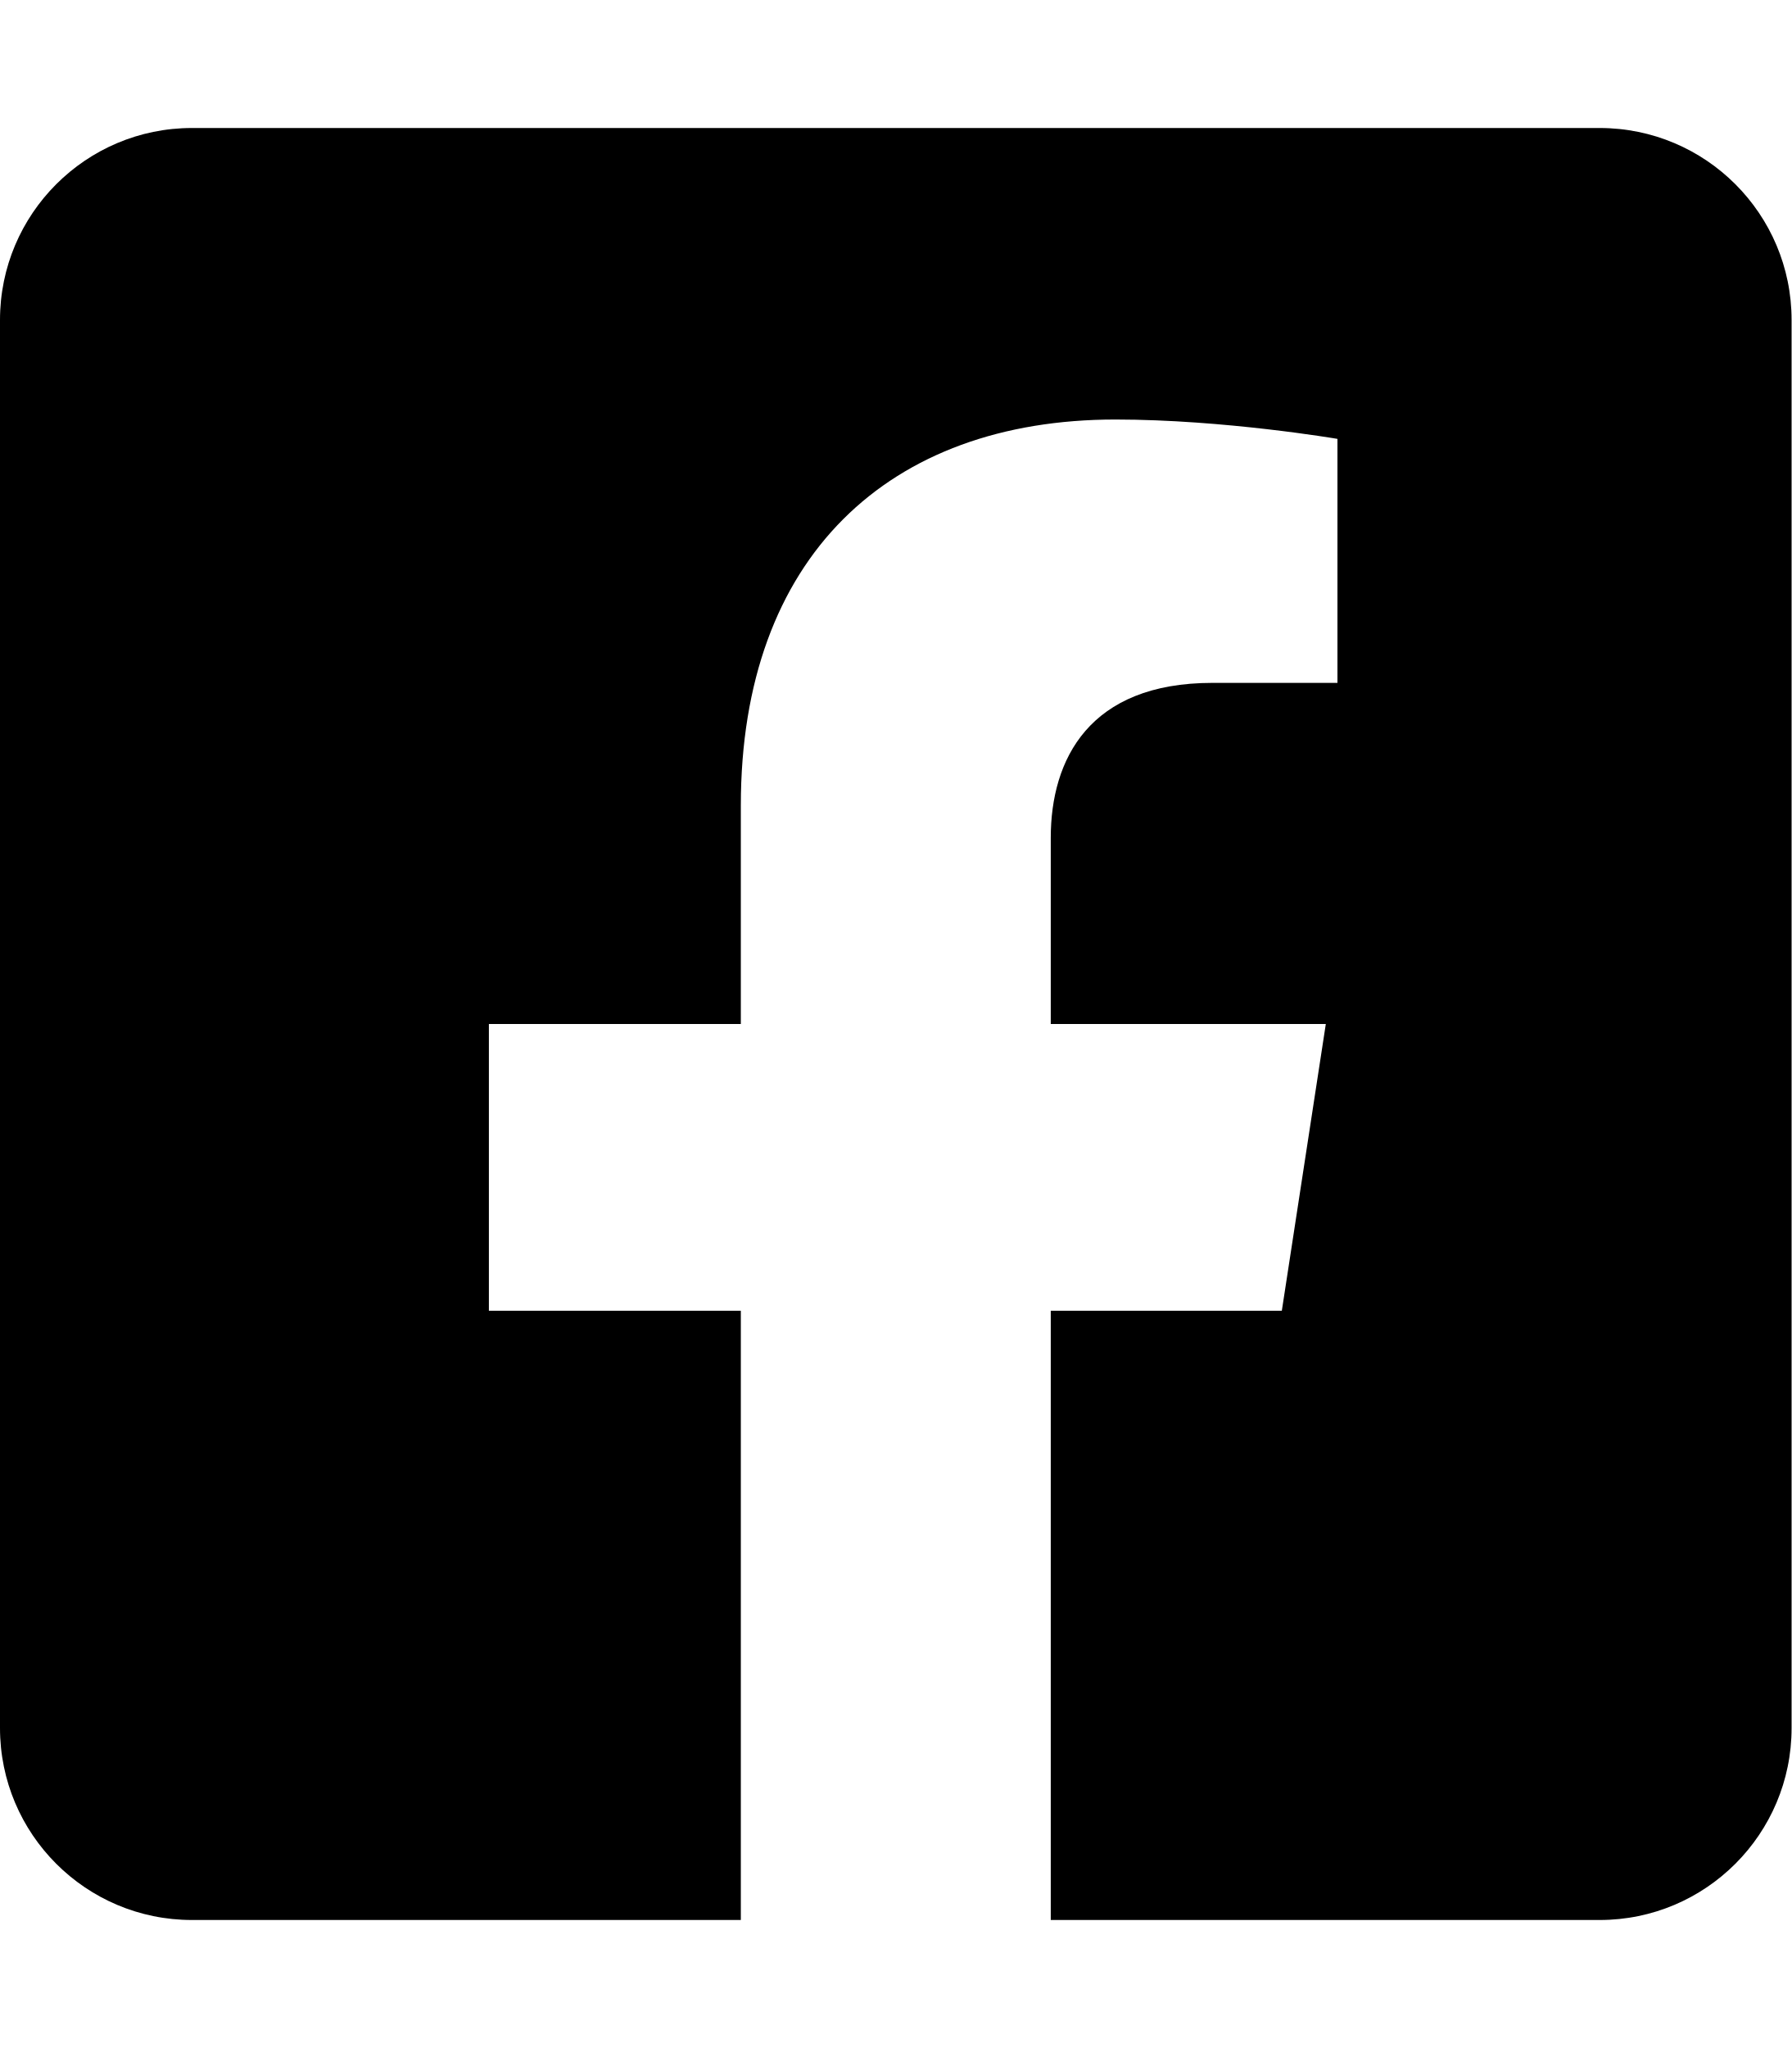
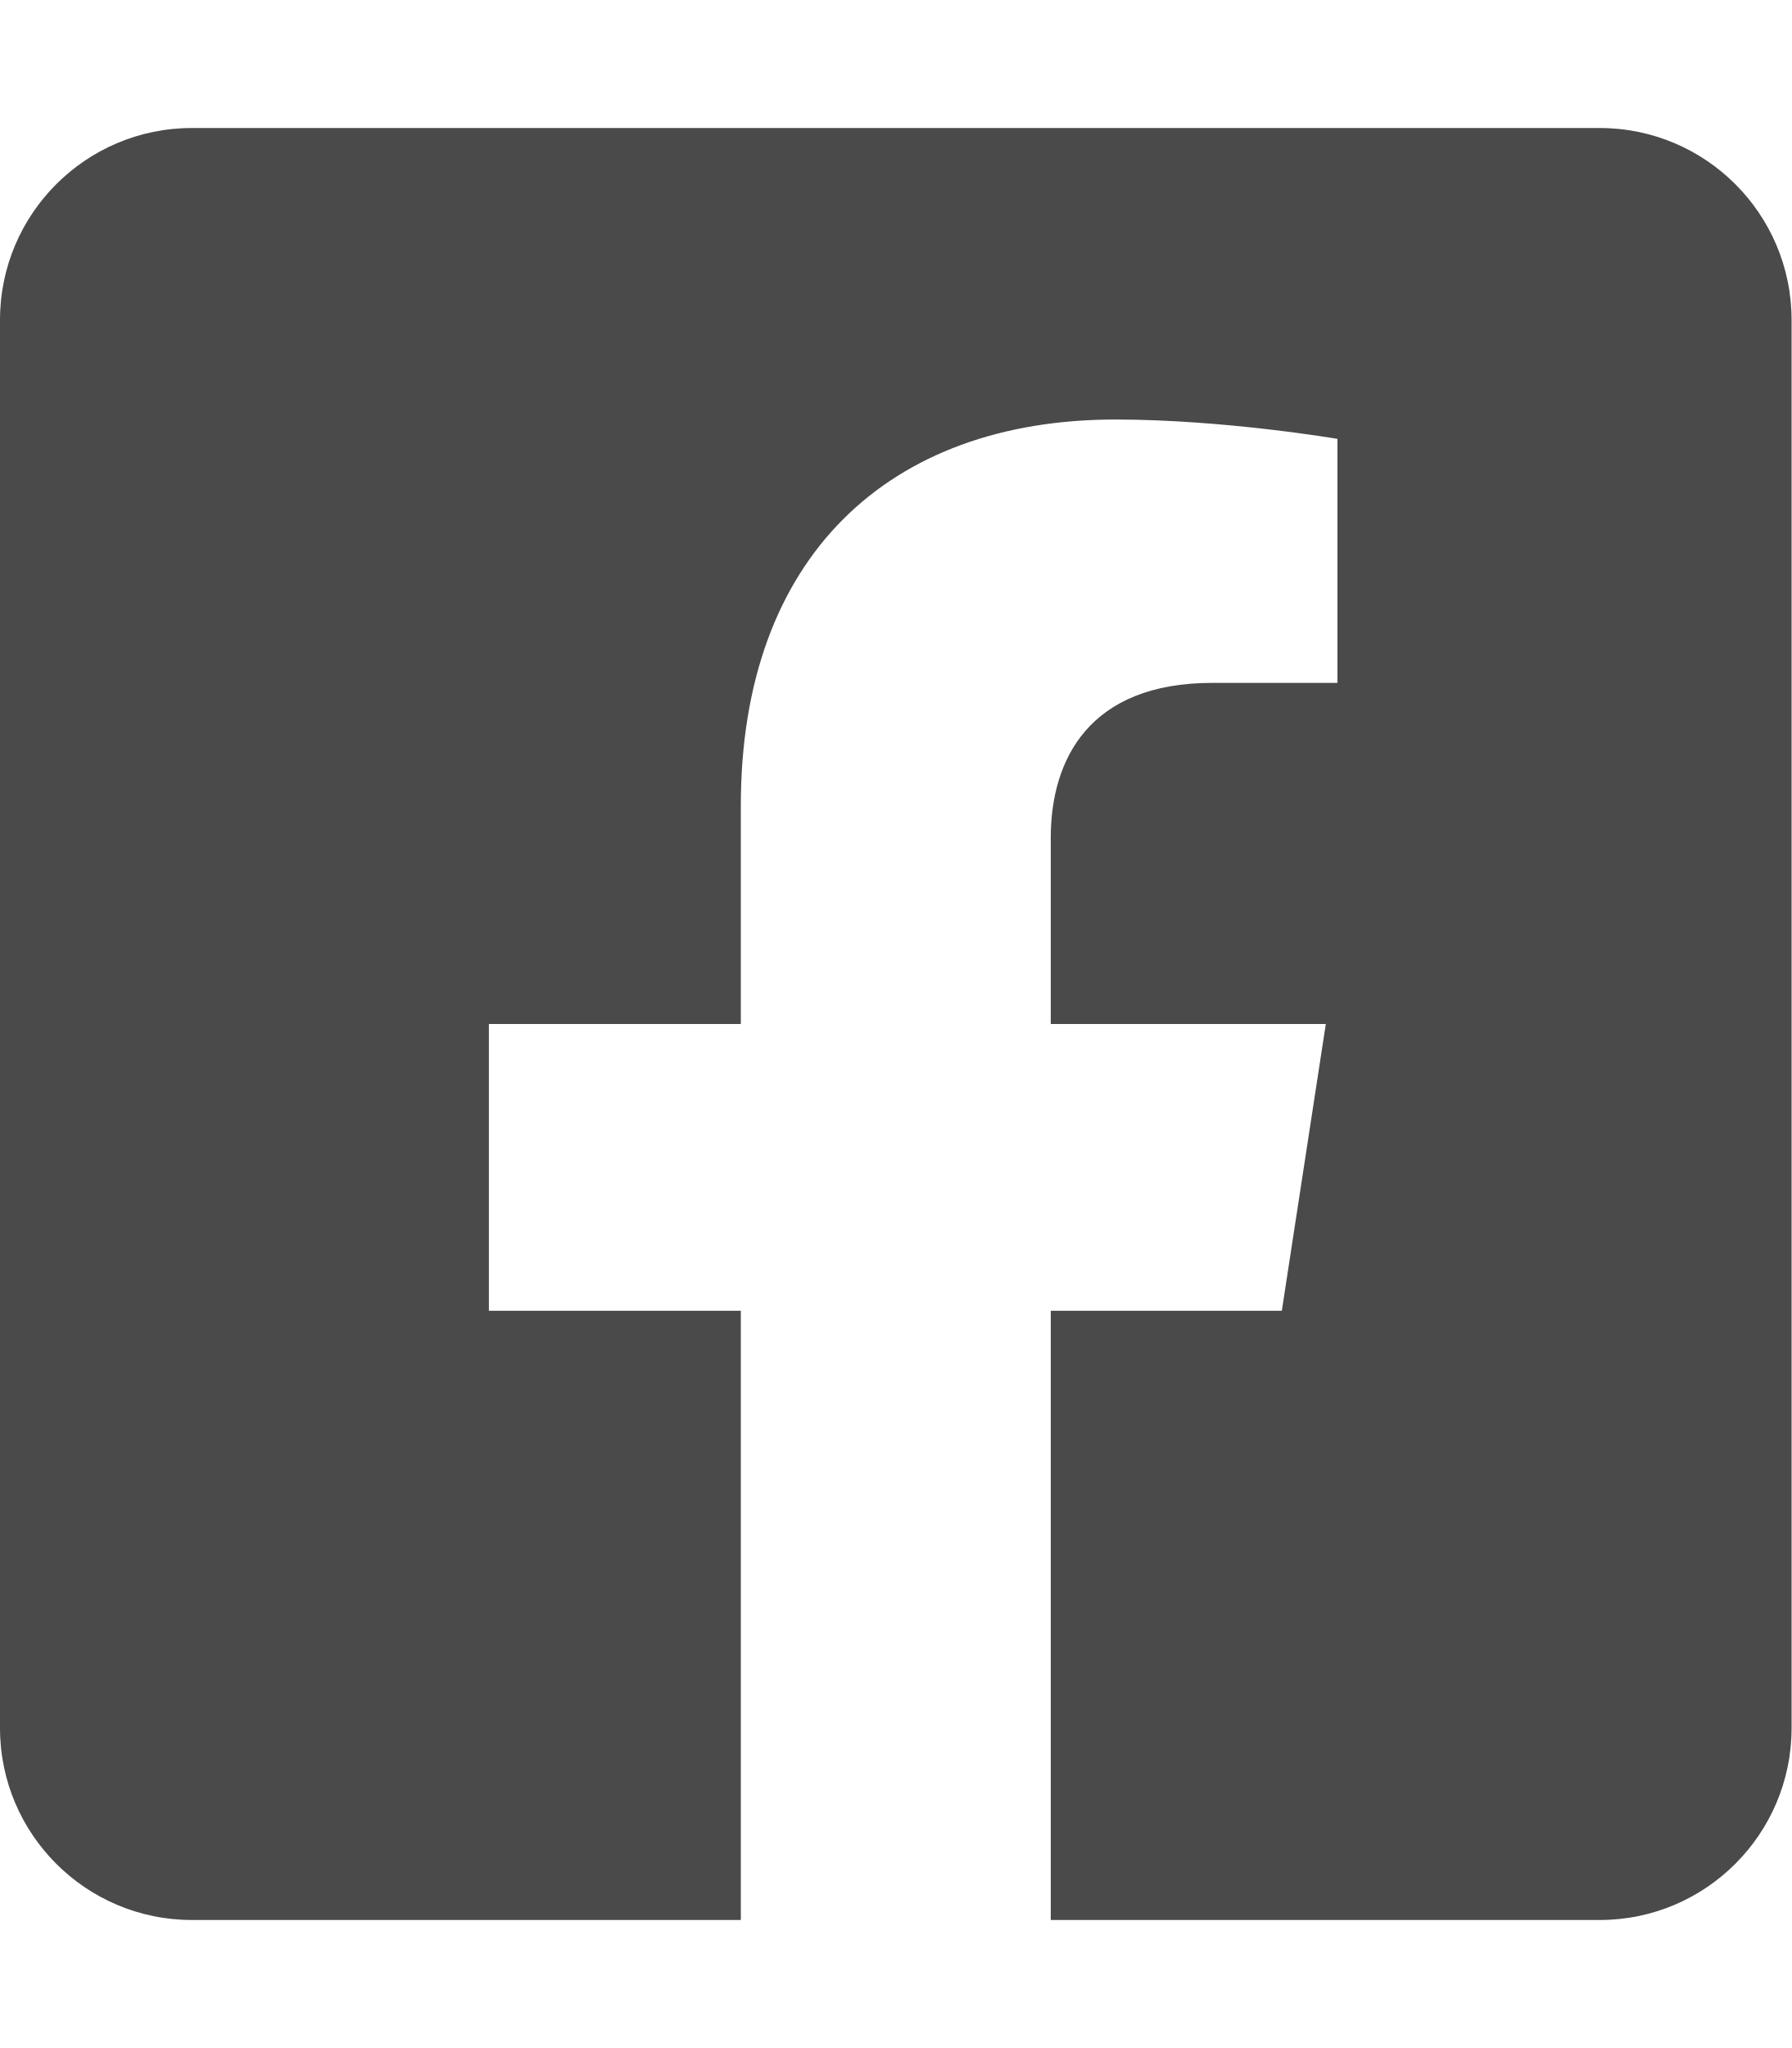
<svg xmlns="http://www.w3.org/2000/svg" aria-hidden="true" focusable="false" data-prefix="fab" data-icon="facebook-square" class="svg-inline--fa fa-facebook-square fa-w-14" role="img" viewBox="0 0 448 512">
-   <path fill="currentColor" d="M400 32H48A48 48 0 0 0 0 80v352a48 48 0 0 0 48 48h137.25V327.69h-63V256h63v-54.64c0-62.15 37-96.48 93.67-96.48 27.14 0 55.52 4.84 55.52 4.84v61h-31.27c-30.81 0-40.42 19.12-40.42 38.73V256h68.78l-11 71.69h-57.78V480H400a48 48 0 0 0 48-48V80a48 48 0 0 0-48-48z" />
+   <path fill="#4a4a4a" d="M400 32H48A48 48 0 0 0 0 80v352a48 48 0 0 0 48 48h137.25V327.69h-63V256h63v-54.64c0-62.15 37-96.48 93.67-96.48 27.14 0 55.52 4.84 55.52 4.84v61h-31.27c-30.81 0-40.42 19.12-40.42 38.73V256h68.78l-11 71.69h-57.78V480H400a48 48 0 0 0 48-48V80a48 48 0 0 0-48-48z" />
</svg>
